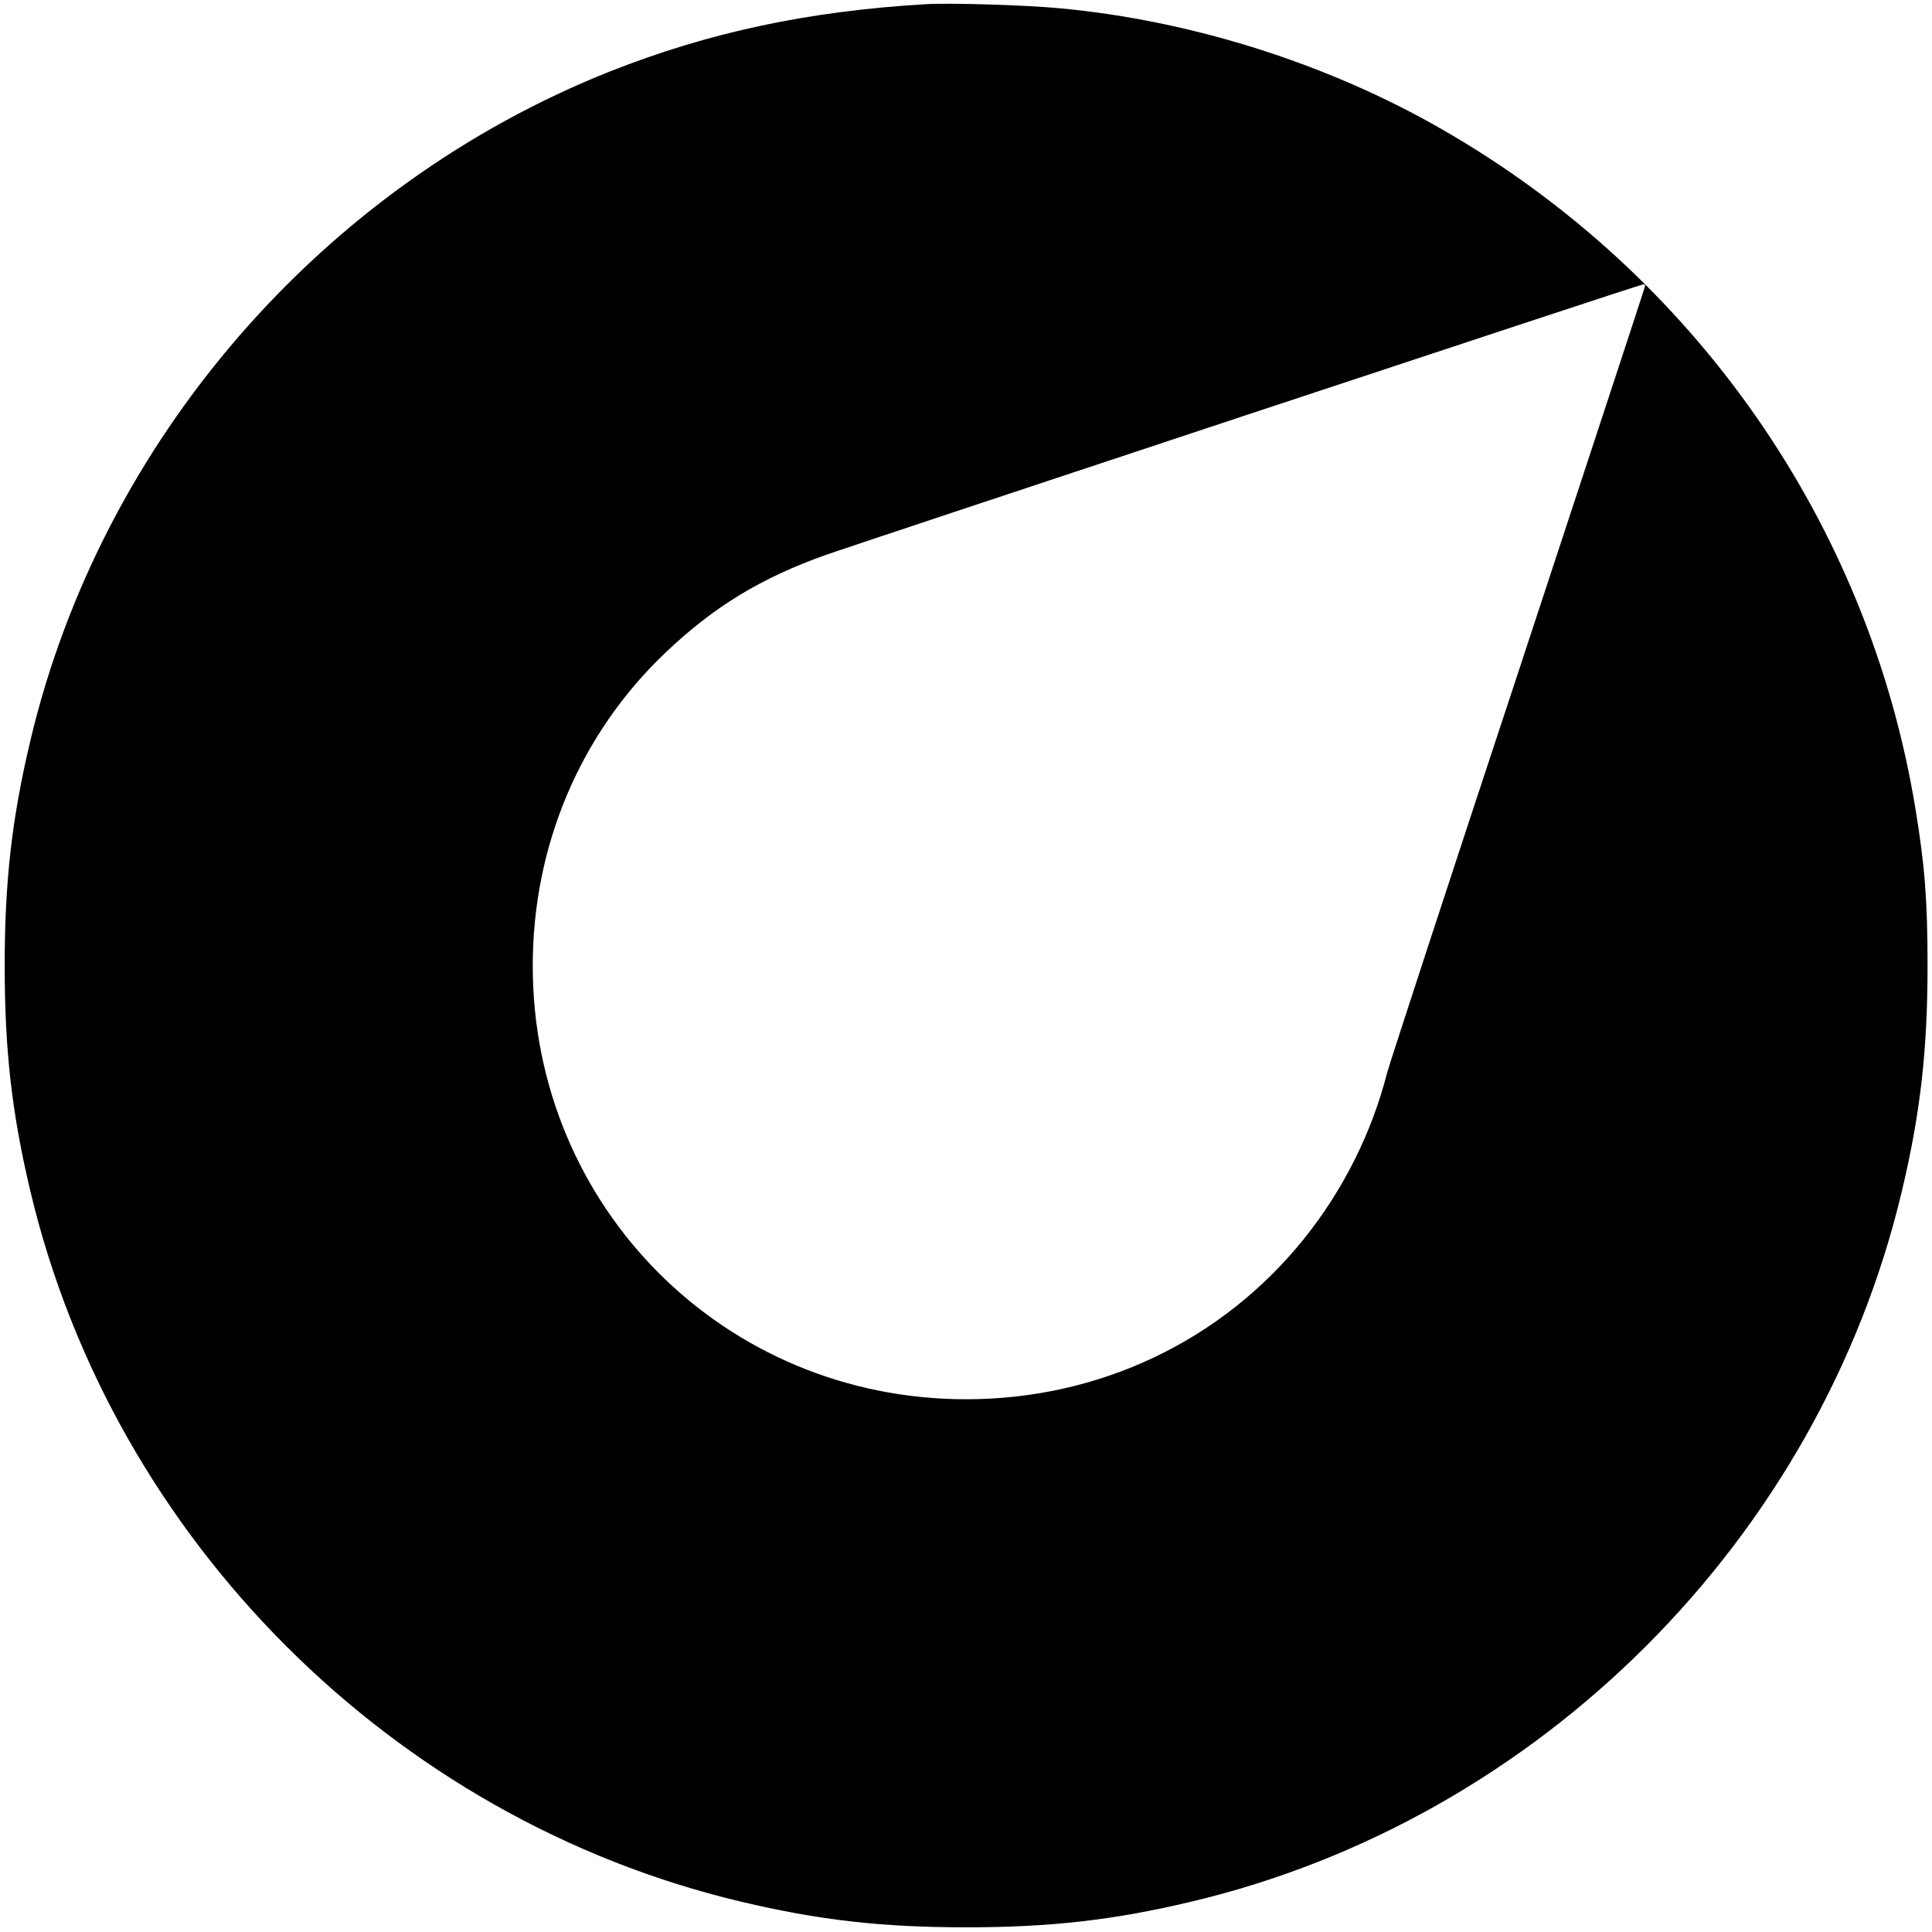
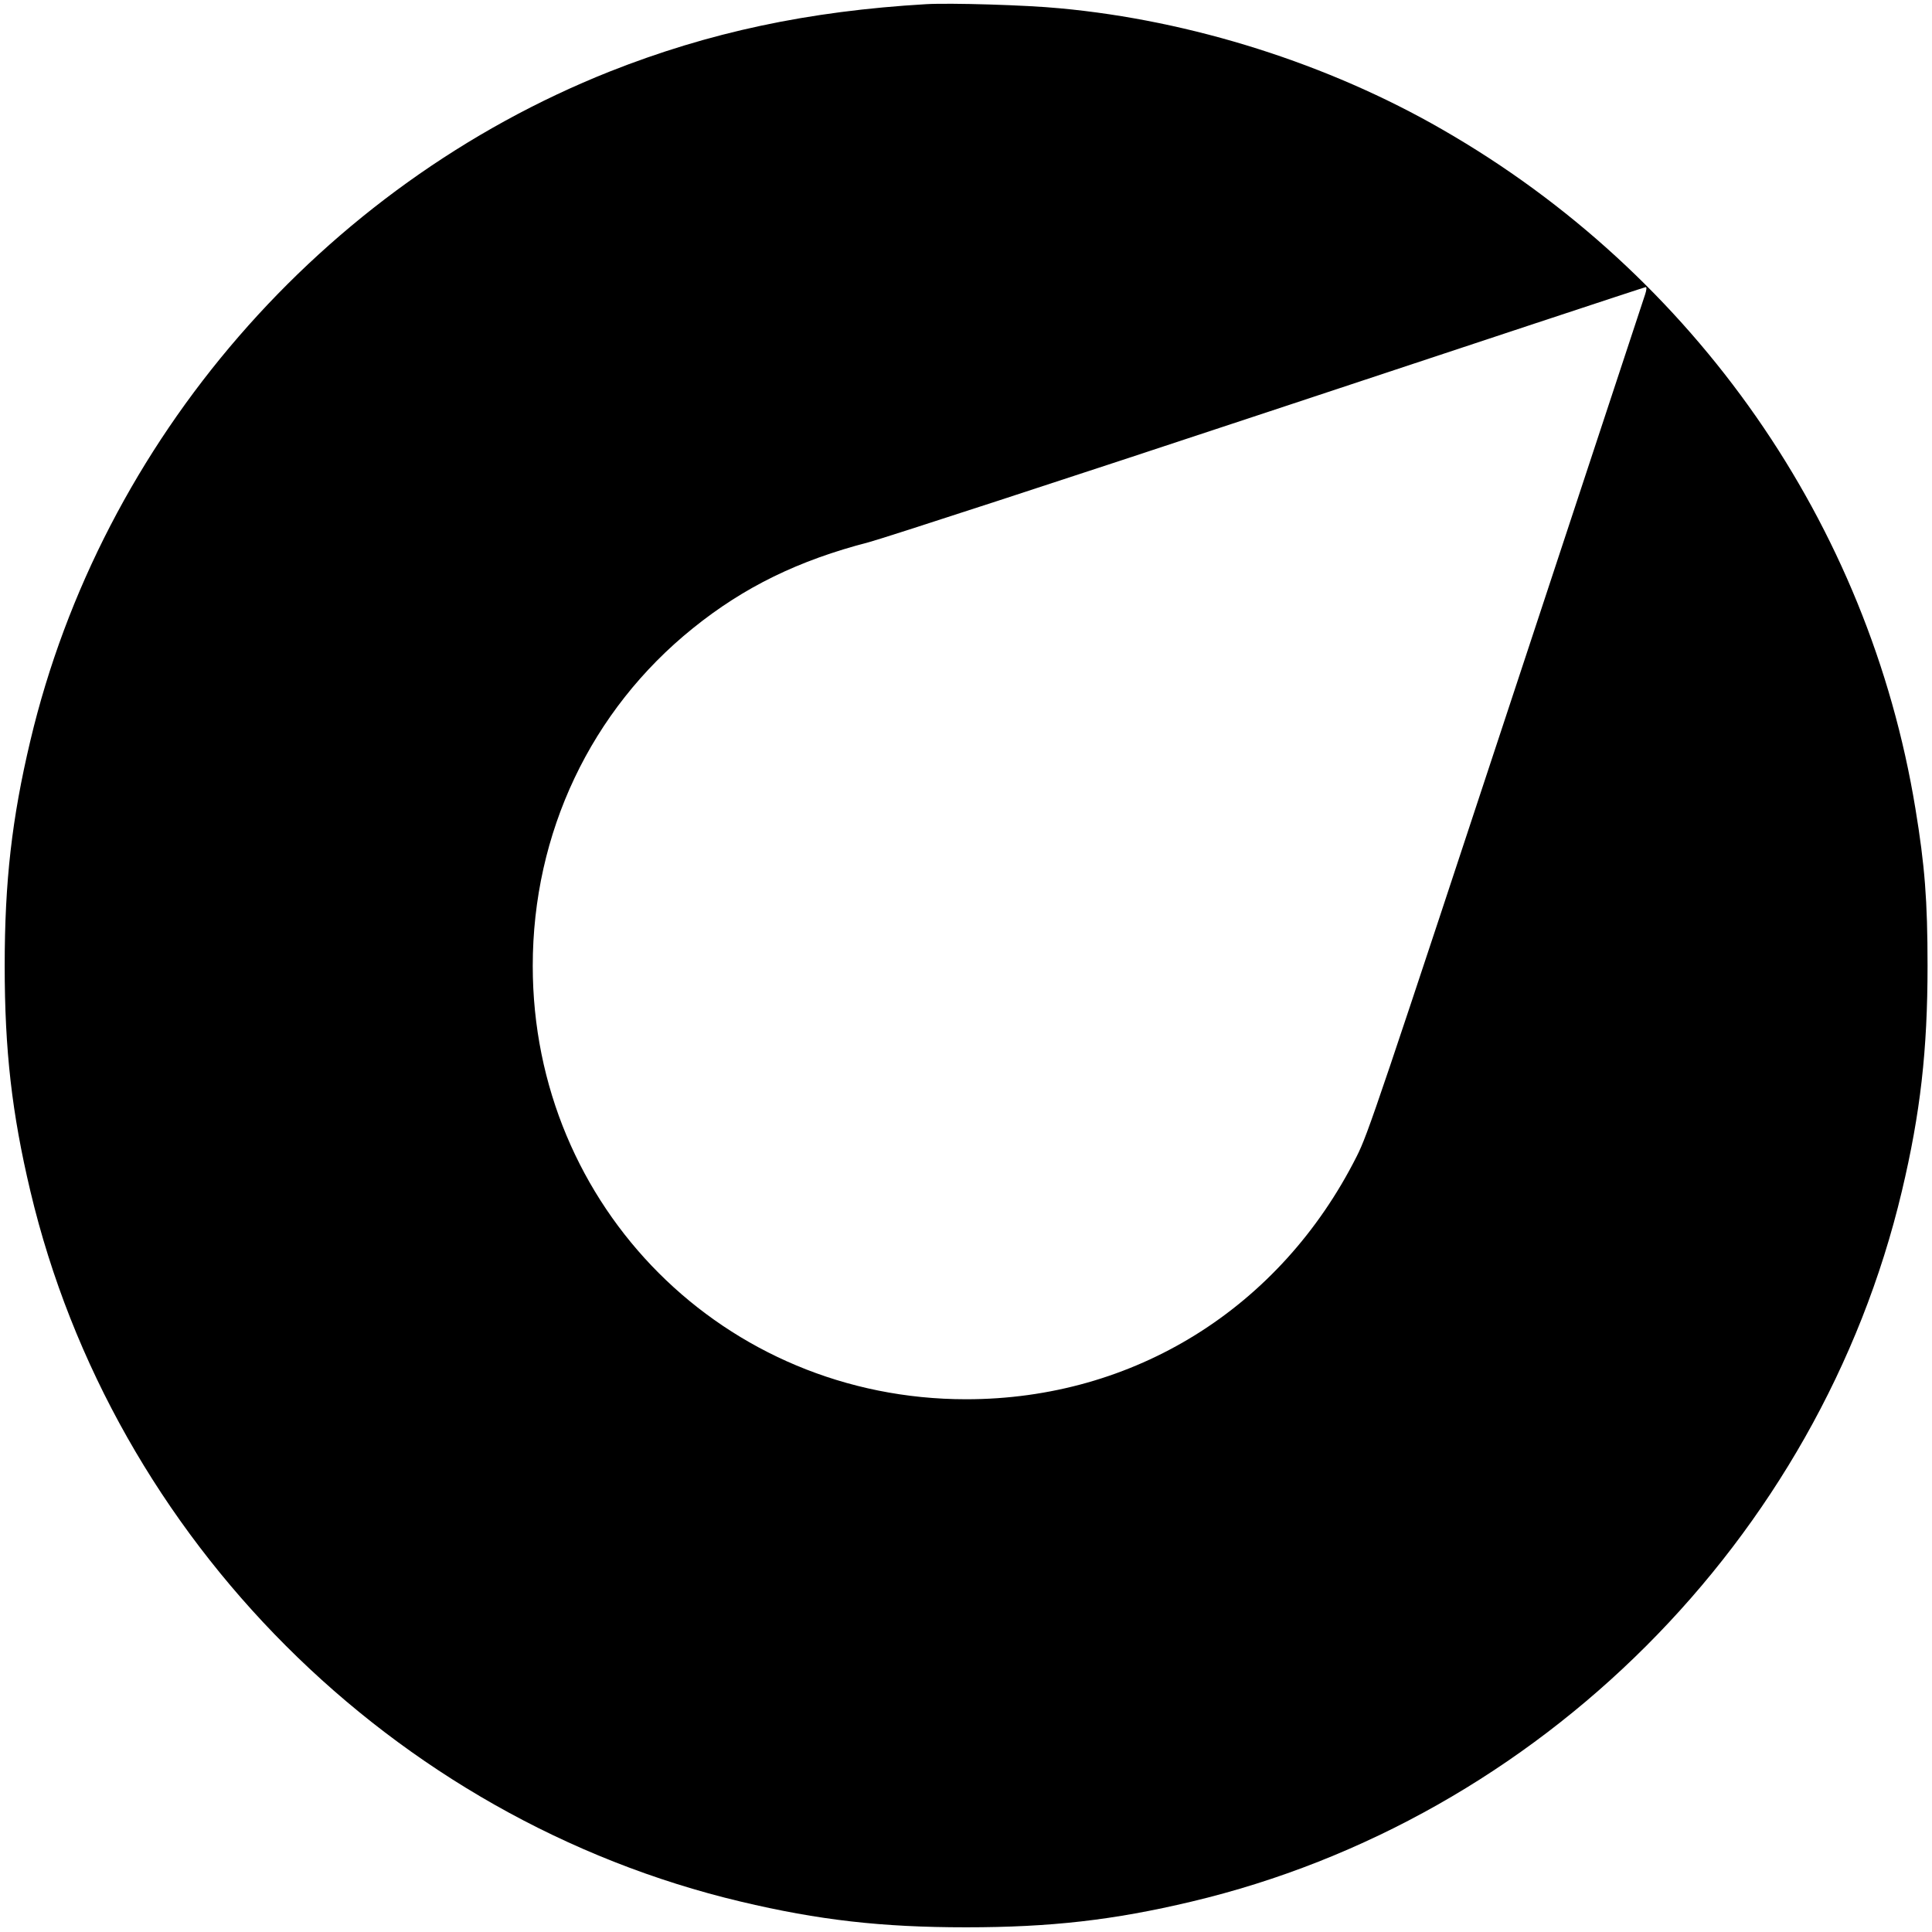
<svg xmlns="http://www.w3.org/2000/svg" version="1.0" width="16pt" height="16pt" viewBox="0 0 16 16" preserveAspectRatio="xMidYMid meet">
  <g transform="translate(0,16) scale(0.002286,-0.002286)" fill="#000000" stroke="none">
-     <path d="M3355 6984 c-427 -25 -787 -102 -1146 -244 -1043 -415 -1841 -1336 -2099 -2424 -67 -282 -93 -510 -93 -816 0 -306 26 -534 93 -816 299 -1261 1313 -2275 2574 -2574 282 -67 510 -93 816 -93 306 0 534 26 816 93 1261 299 2275 1313 2574 2574 67 282 93 510 93 816 0 237 -10 364 -44 570 -169 1031 -798 1934 -1714 2460 -413 238 -908 395 -1385 439 -122 12 -398 20 -485 15z m2605 -1020 c0 -4 -207 -632 -459 -1398 -253 -765 -467 -1420 -476 -1454 -55 -216 -160 -426 -302 -602 -298 -370 -742 -580 -1223 -580 -875 0 -1570 695 -1570 1570 0 436 172 841 481 1135 177 168 347 271 584 355 138 48 2946 979 2958 979 4 1 7 -2 7 -5z" />
+     <path d="M3355 6984 c-427 -25 -787 -102 -1146 -244 -1043 -415 -1841 -1336 -2099 -2424 -67 -282 -93 -510 -93 -816 0 -306 26 -534 93 -816 299 -1261 1313 -2275 2574 -2574 282 -67 510 -93 816 -93 306 0 534 26 816 93 1261 299 2275 1313 2574 2574 67 282 93 510 93 816 0 237 -10 364 -44 570 -169 1031 -798 1934 -1714 2460 -413 238 -908 395 -1385 439 -122 12 -398 20 -485 15z m2605 -1051 c-5 -16 -194 -588 -420 -1273 -552 -1673 -584 -1769 -625 -1850 -277 -550 -807 -880 -1415 -880 -875 0 -1570 695 -1570 1570 0 481 210 925 580 1223 186 150 383 246 638 312 53 14 707 227 1452 474 745 247 1358 450 1362 450 4 1 3 -11 -2 -26z" />
  </g>
</svg>
